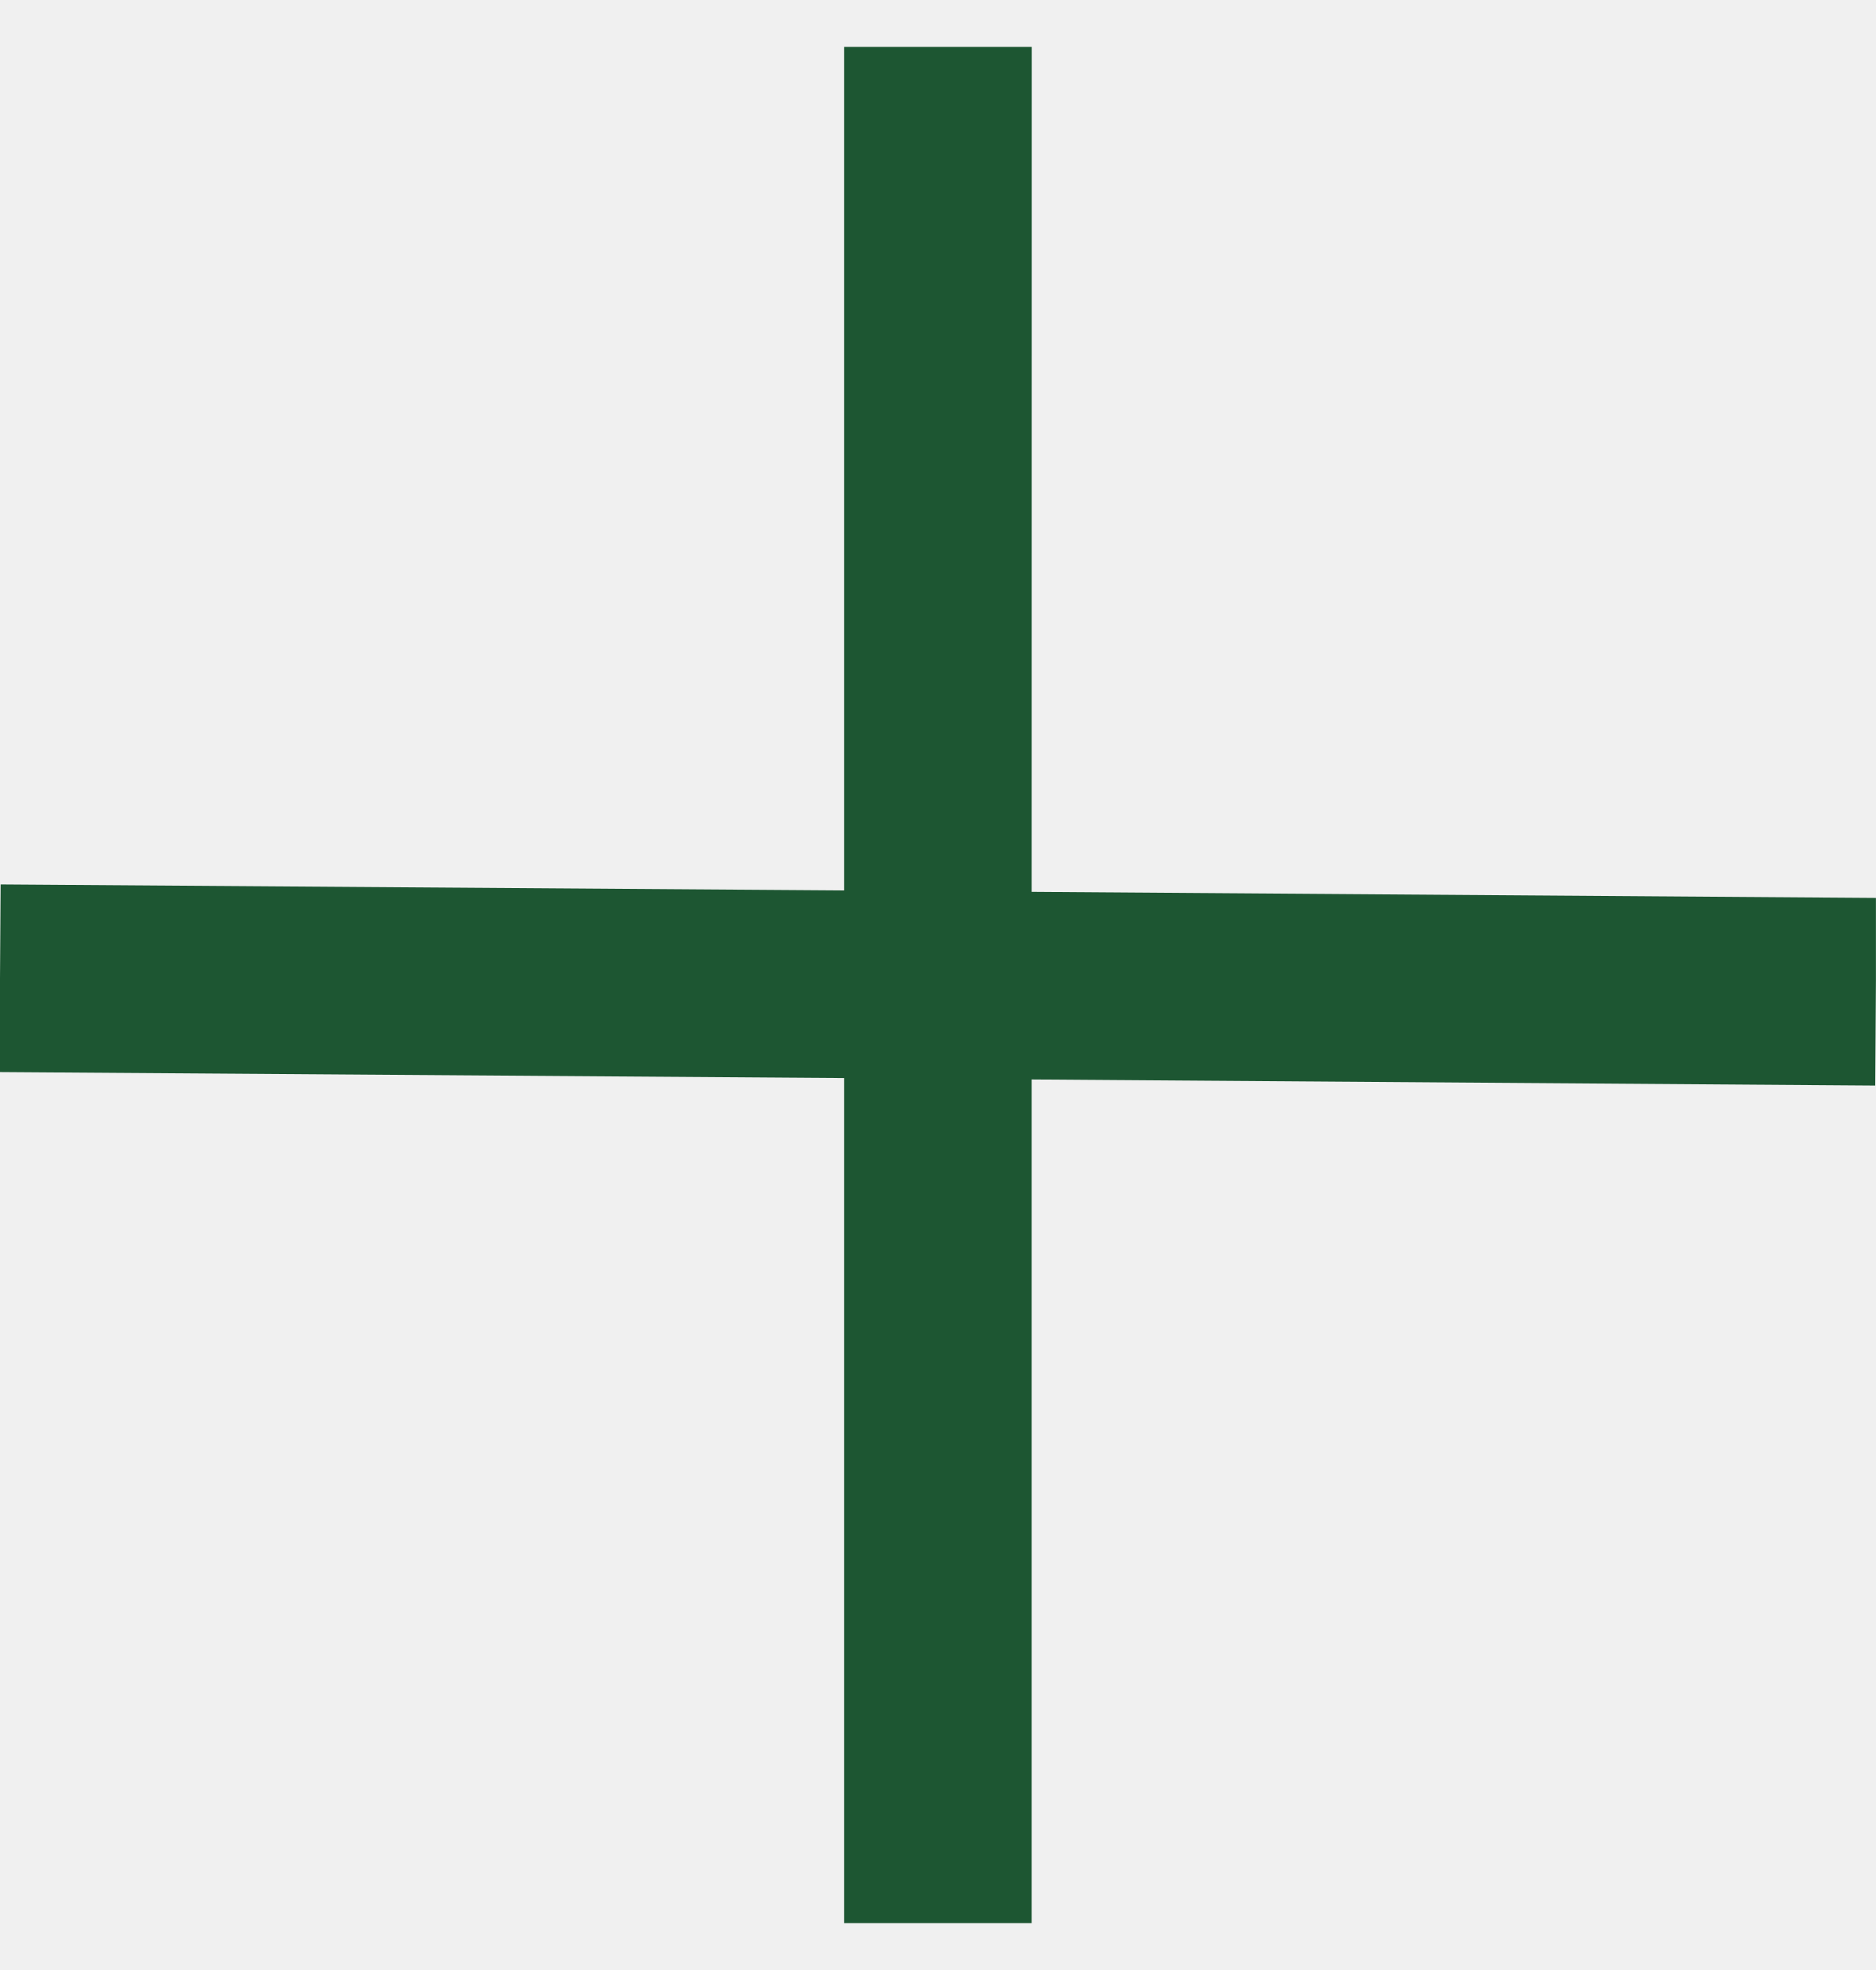
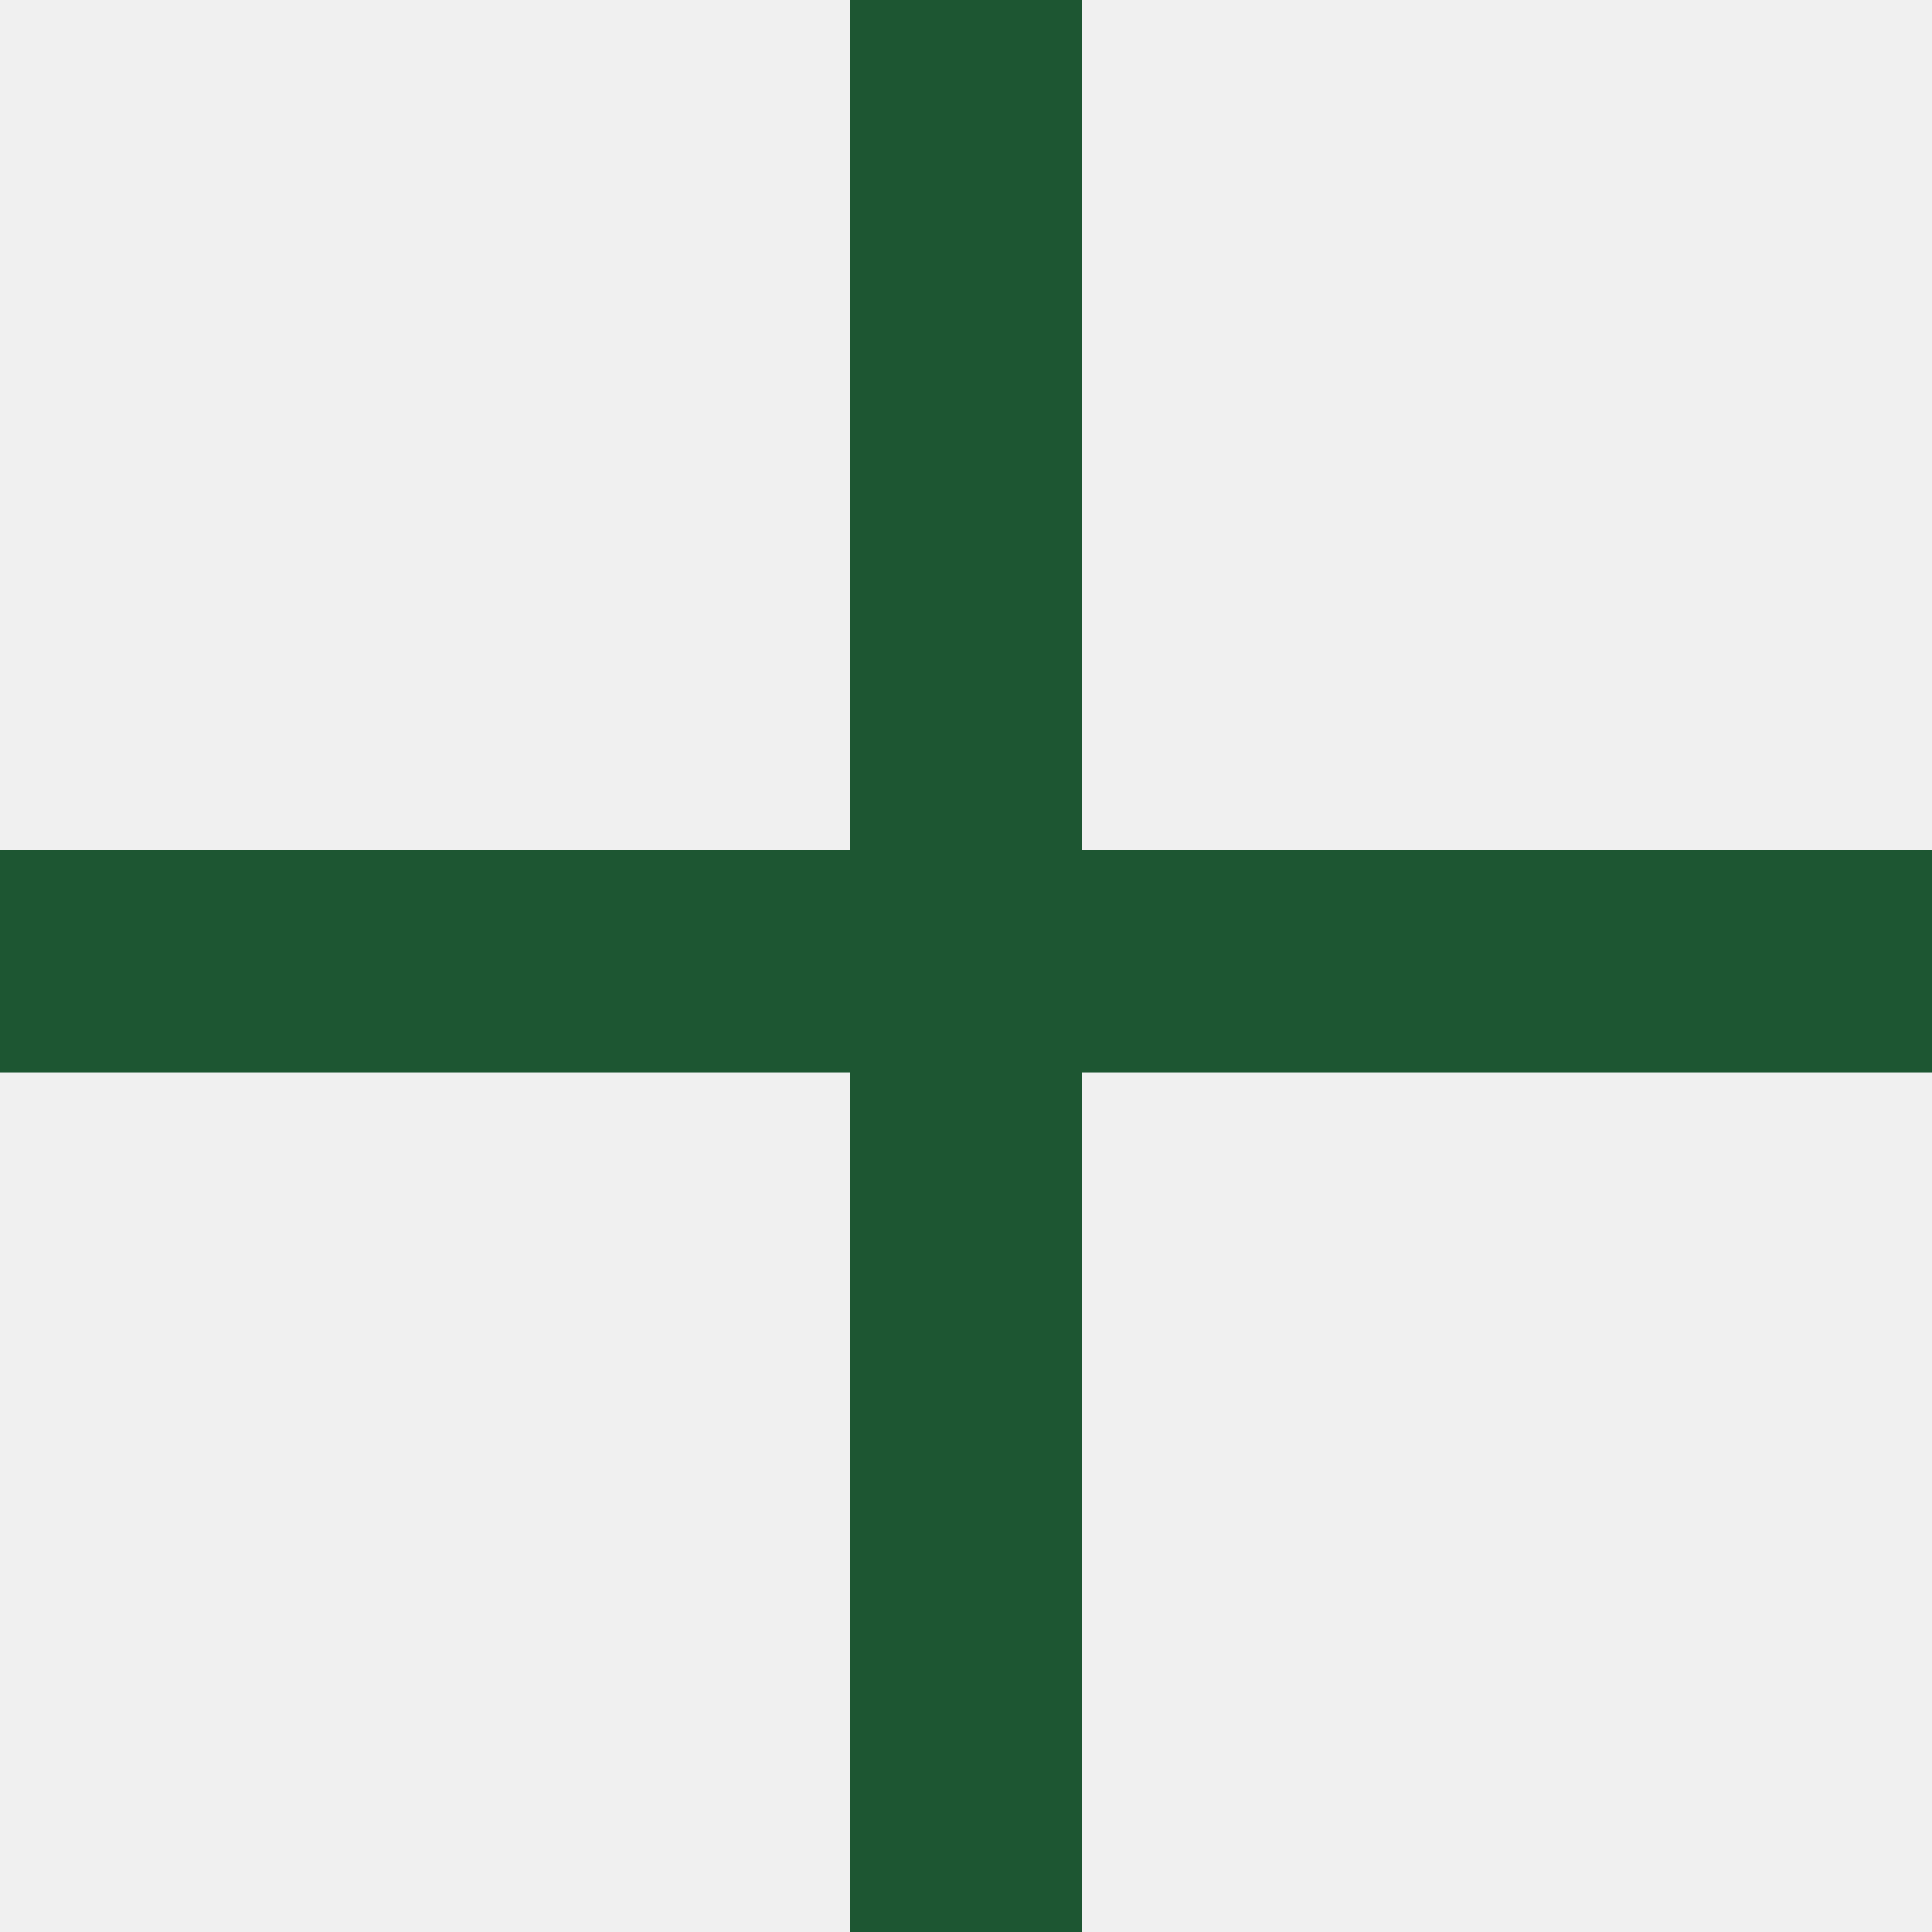
- <svg xmlns="http://www.w3.org/2000/svg" xmlns:xlink="http://www.w3.org/1999/xlink" width="20" height="21" viewBox="0 0 20 21">
-   <defs>
-     <path id="a" d="M11.007.5l-.001 9.007 9.008.065-.015 2-8.993-.065V20.5h-2v-9.008L0 11.428l.014-2 8.992.064V.5h2z" />
-     <path id="c" d="M0 0h20v21H0z" />
-   </defs>
-   <g fill="none" fill-rule="evenodd" transform="translate(-.007)">
-     <mask id="b" fill="#fff">
-       <use xlink:href="#a" />
-     </mask>
-     <g mask="url(#b)">
-       <path fill="#FFF" d="M.007 0h20v21h-20z" />
-       <g transform="translate(.007)">
-         <mask id="d" fill="#fff">
-           <use xlink:href="#c" />
-         </mask>
-         <path fill="#1D5632" d="M0 0h20v21H0z" mask="url(#d)" />
+ <svg xmlns="http://www.w3.org/2000/svg" version="1.1" x="0px" y="0px" viewBox="0 0 20 20" style="enable-background:new 0 0 20 20;" xml:space="preserve">
+   <style type="text/css">
+ 	.st0{display:none;}
+ 	.st1{display:inline;}
+ 	.st2{fill-rule:evenodd;clip-rule:evenodd;fill:#FFFFFF;}
+ 	.st3{fill-rule:evenodd;clip-rule:evenodd;fill:#1D5632;}
+ 	.st4{fill:#1D5632;}
+ </style>
+   <g id="Layer_1" class="st0">
+     <g>
+       <g transform="translate(-.007)" class="st1">
+         <g>
+           <path class="st2" d="M0-0.5h20v21H0V-0.5z" />
+           <g transform="translate(.007)">
+             <path class="st3" d="M0-0.5h20v21H0V-0.5z" />
+           </g>
+         </g>
+       </g>
+     </g>
+     <g class="st1">
+       <g>
+         <path class="st4" d="M11.2-0.2v9h8.7v2.3h-8.7v9.1H8.8v-9.1H0.1V8.8h8.7v-9C8.8-0.2,11.2-0.2,11.2-0.2z" />
+       </g>
+     </g>
+   </g>
+   <g id="Layer_2">
+     <g>
+       <g class="st0">
+         <g transform="translate(-.007)" class="st1">
+           <g>
+             <path class="st3" d="M0-0.5h20v21H0V-0.5z" />
+             <g transform="translate(.007)">
+               <path class="st3" d="M0-0.5h20v21H0V-0.5z" />
+             </g>
+           </g>
+         </g>
+       </g>
+       <g>
+         <g>
+           <path class="st4" d="M11.2-0.3v9.1H20v2.3h-8.8v9.2H8.8v-9.2H0V8.8h8.8v-9.1C8.8-0.3,11.2-0.3,11.2-0.3z" />
+         </g>
      </g>
    </g>
  </g>
</svg>
